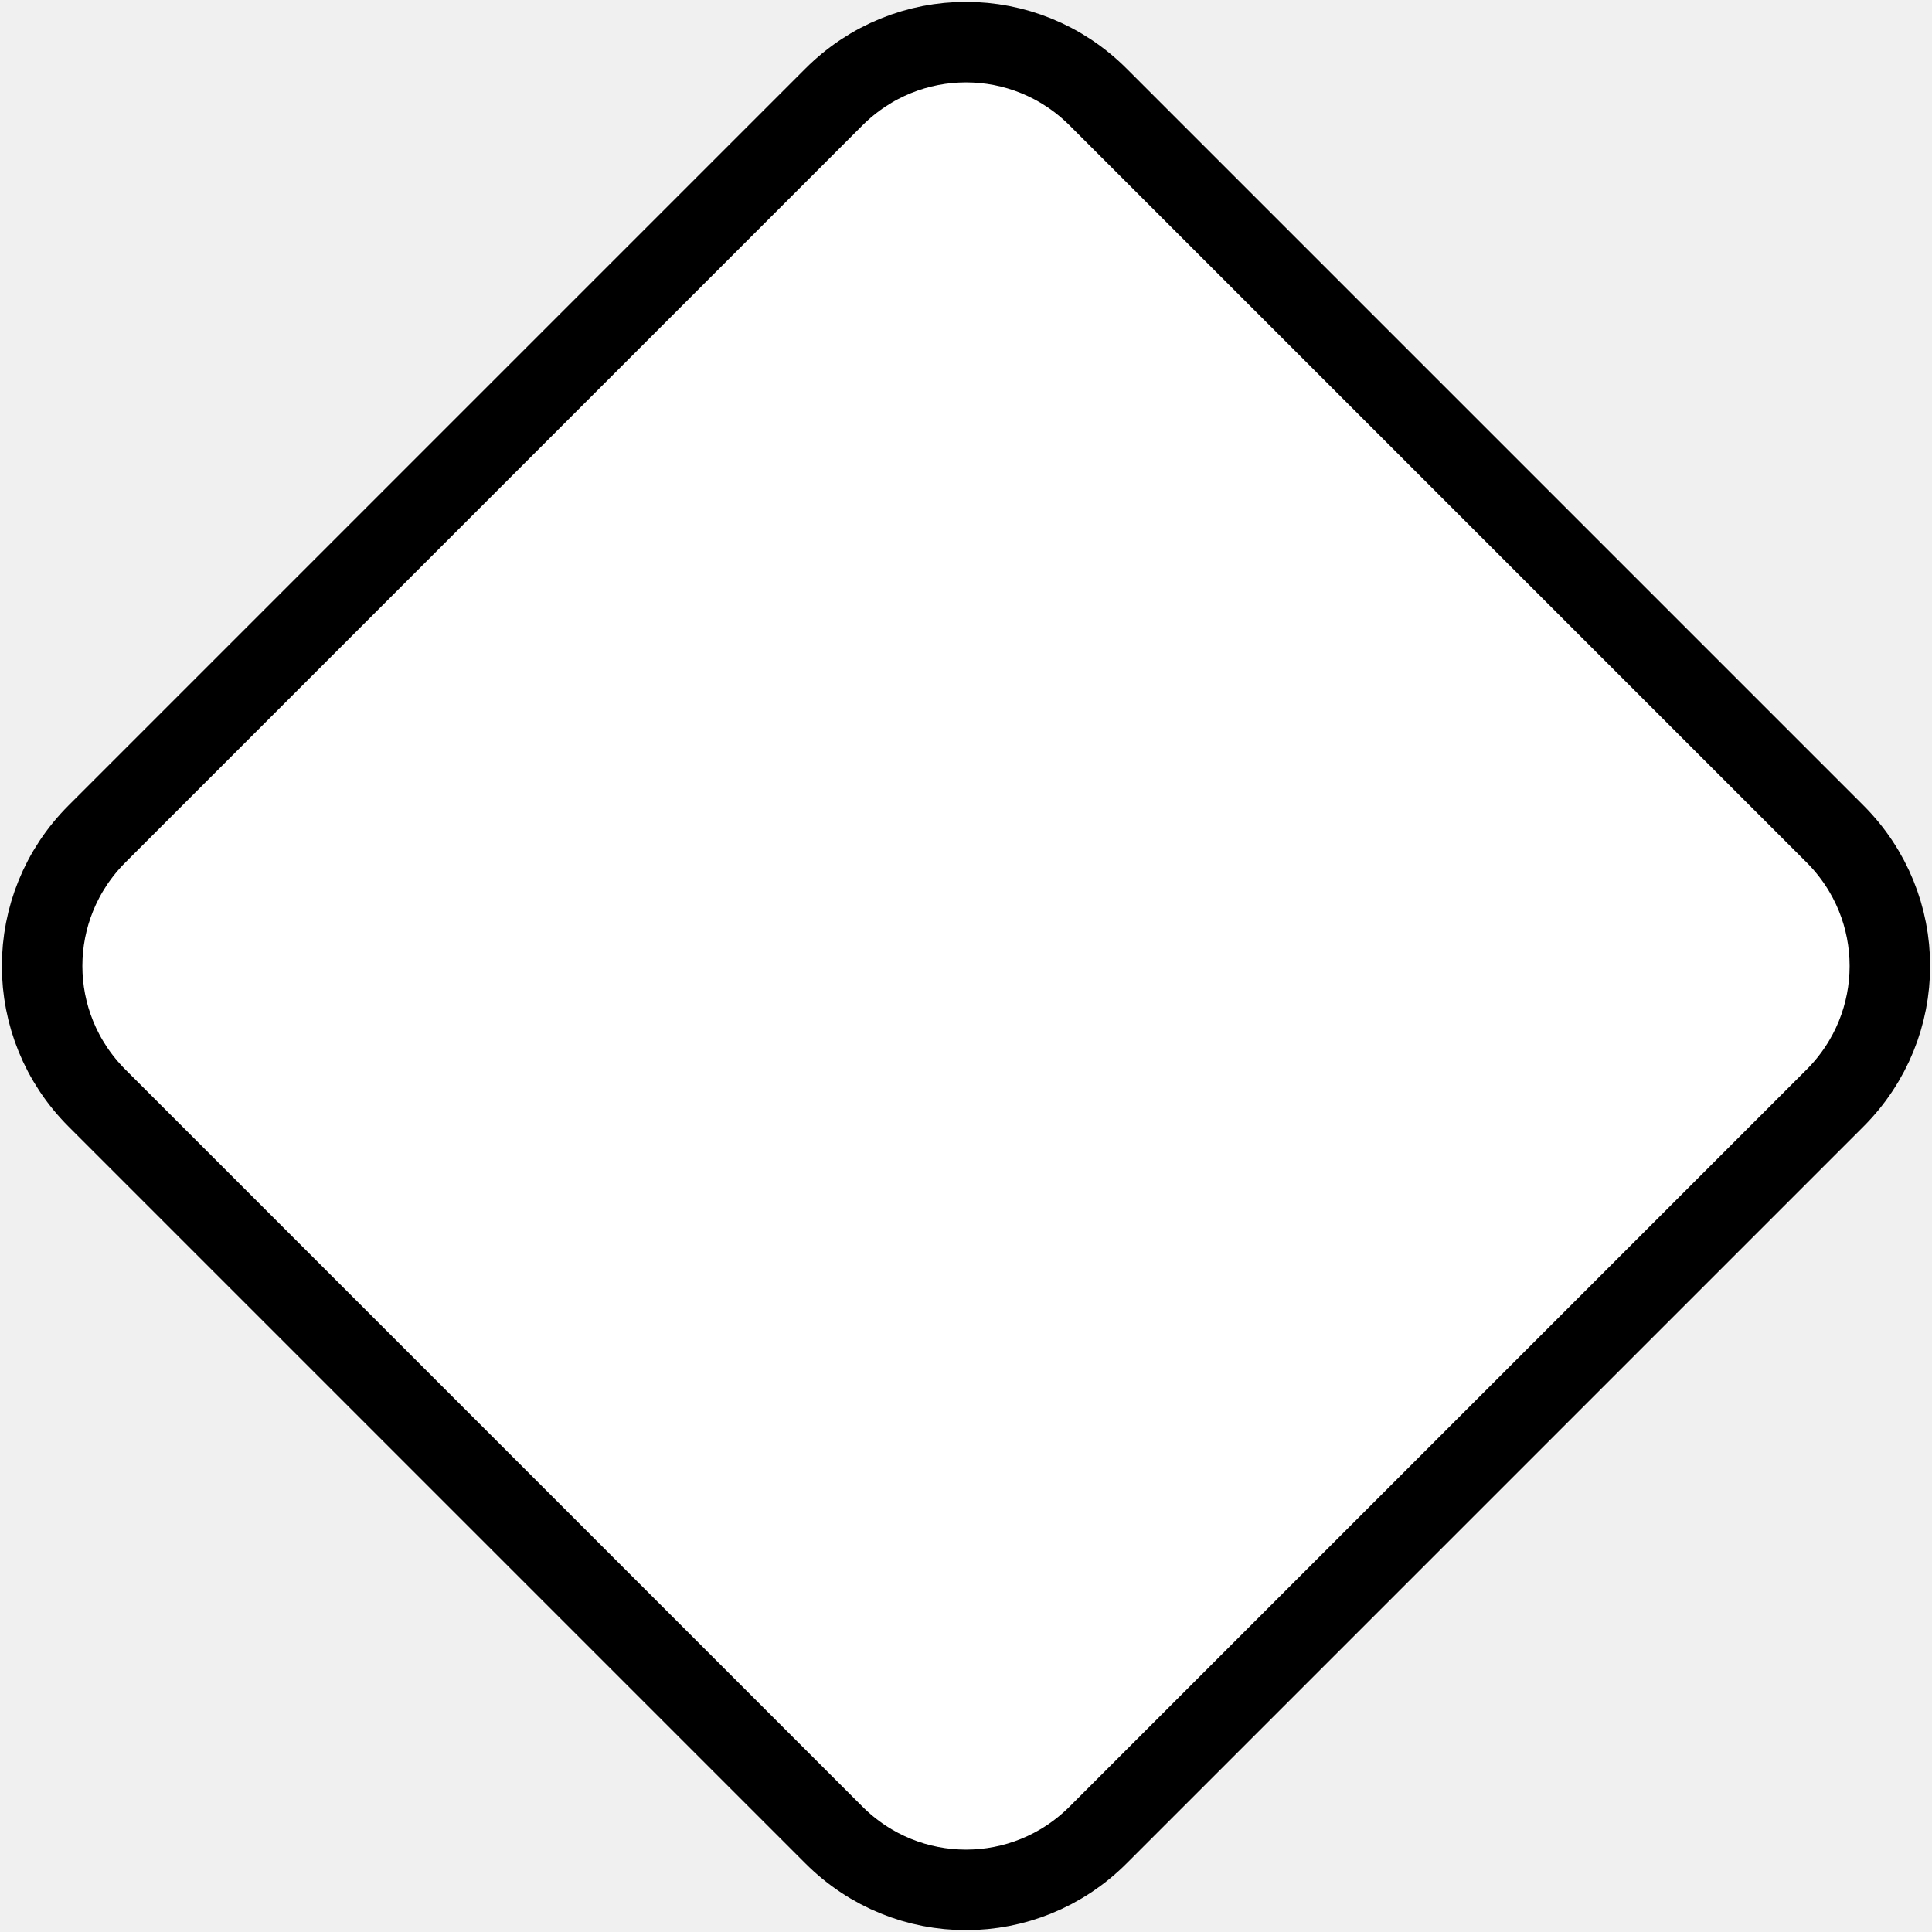
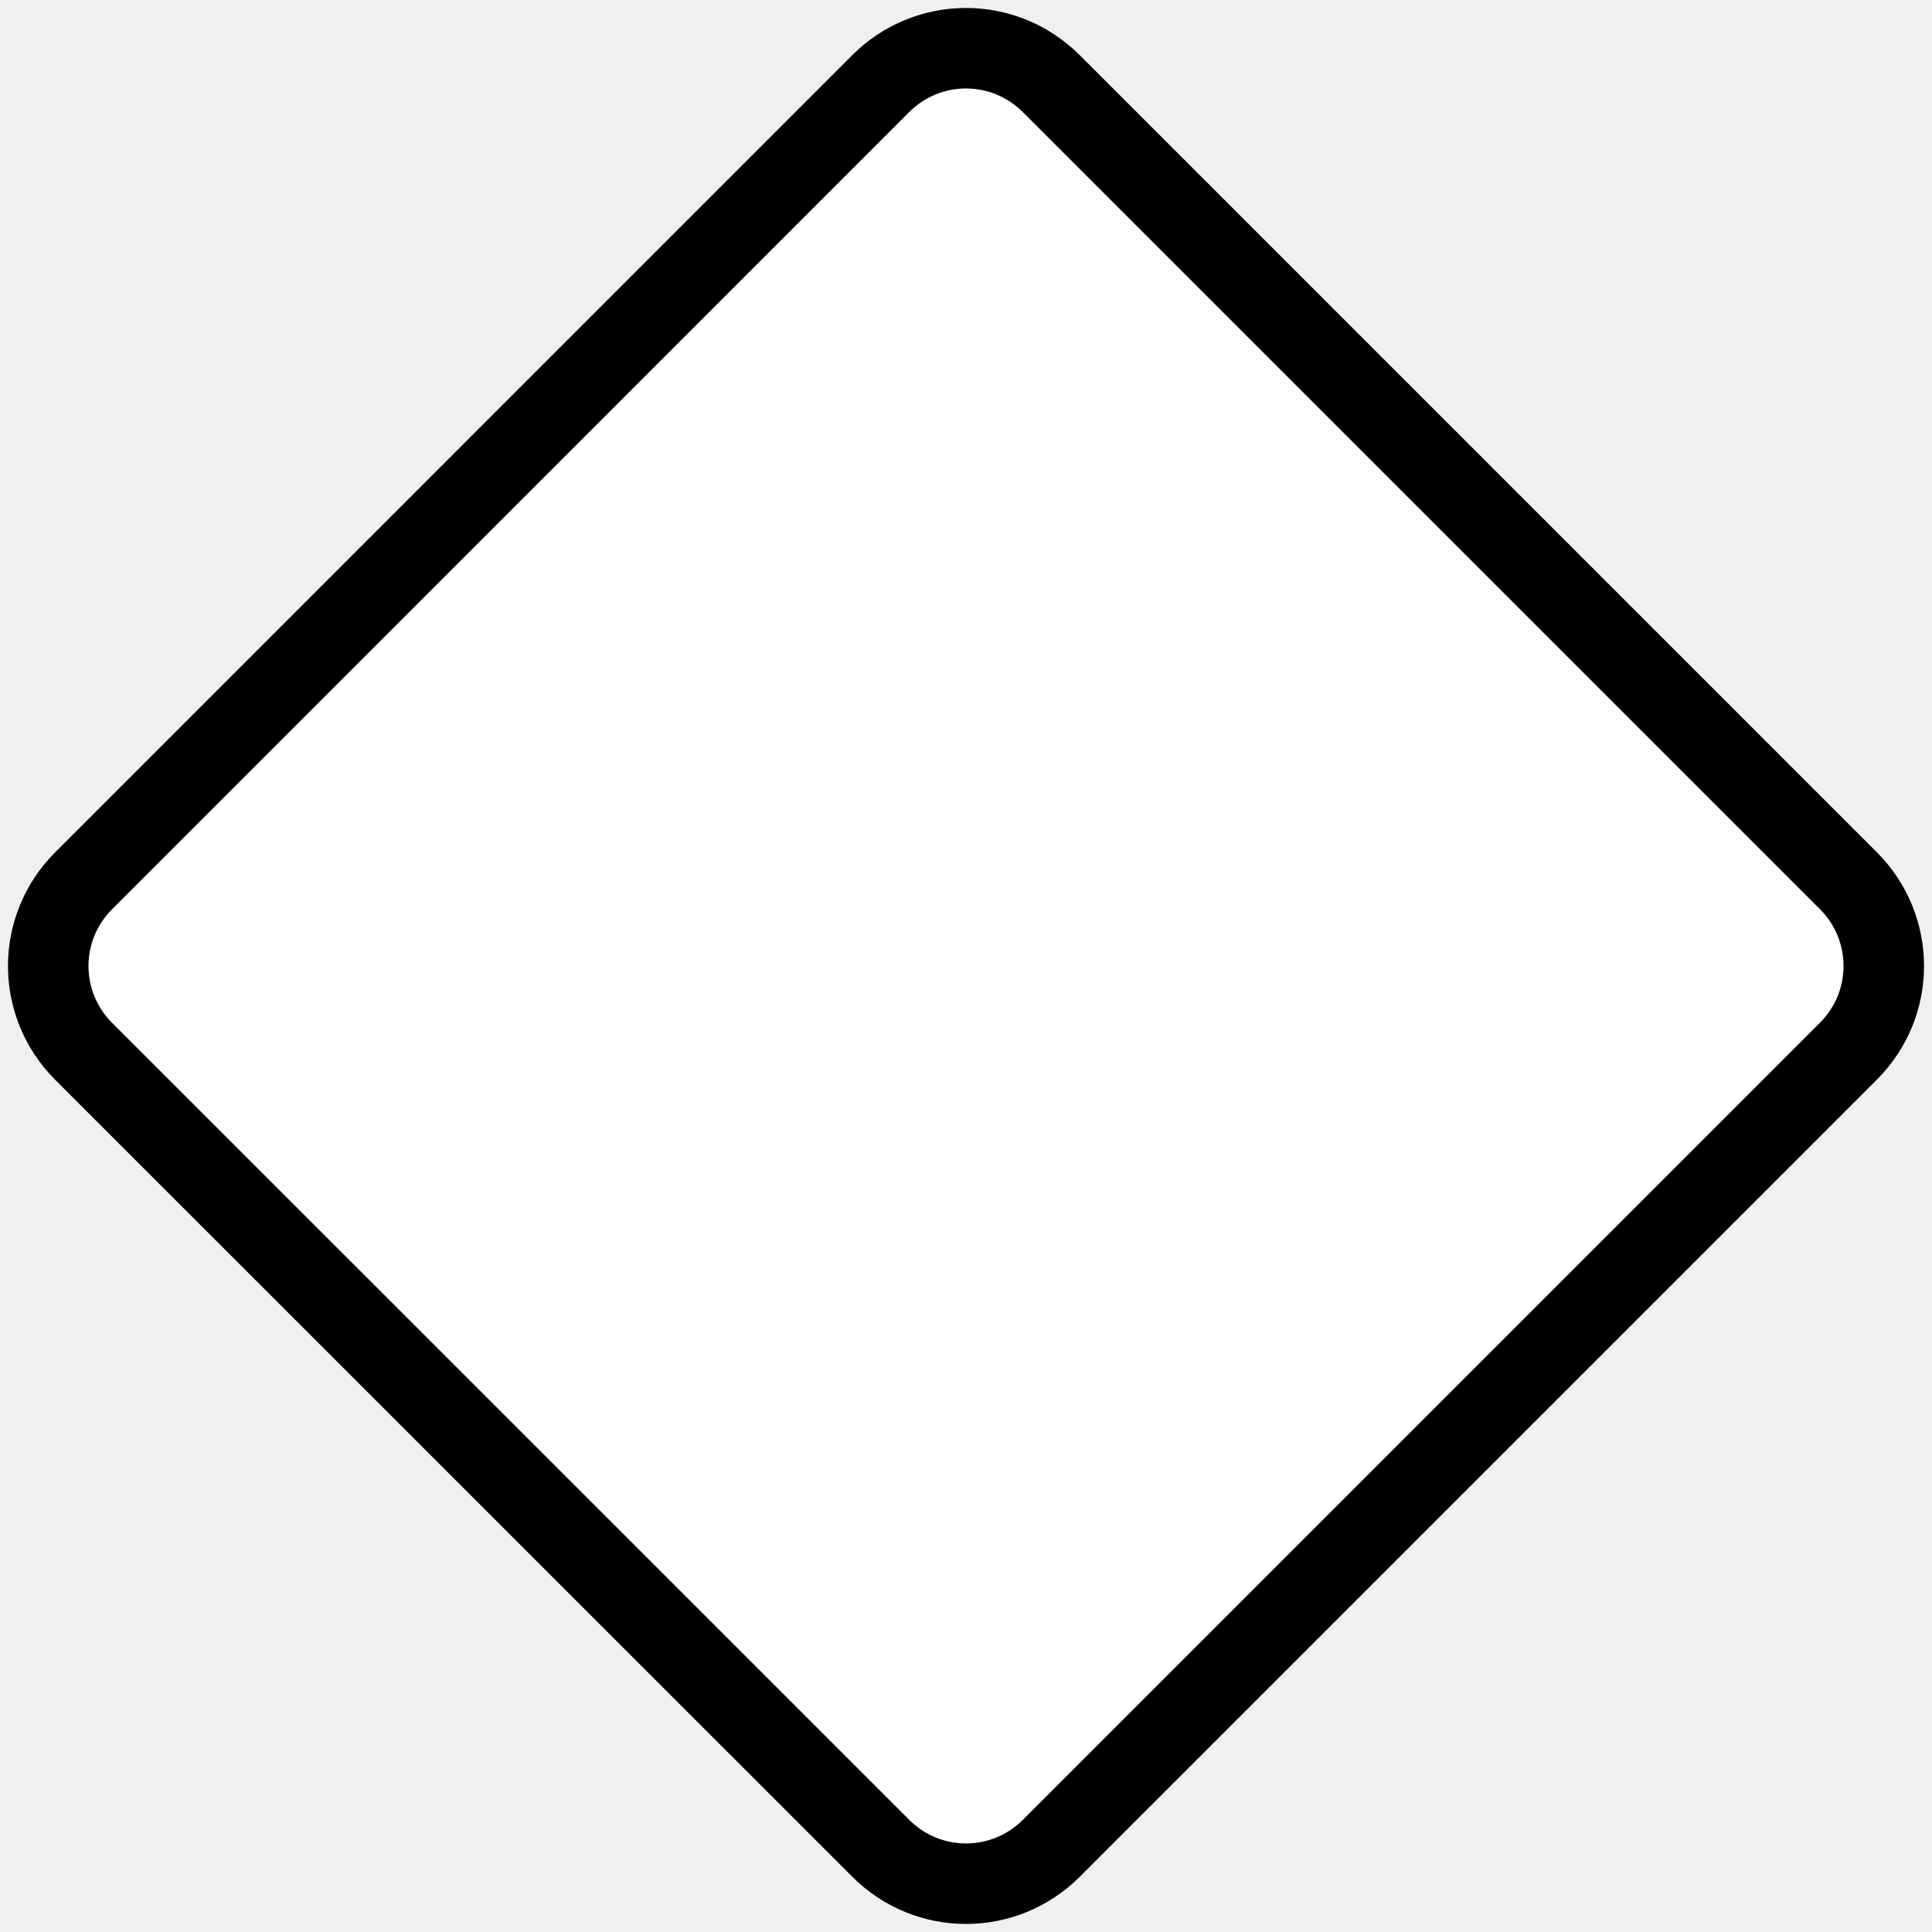
<svg xmlns="http://www.w3.org/2000/svg" width="24" height="24" version="1.0">
-   <path style="fill:#fff;stroke:#000" d="m 13.641,1.205 9.154,9.154 c 0.909,0.909 0.909,2.373 0,3.282 l -9.154,9.154 c -0.909,0.909 -2.373,0.909 -3.282,0 L 1.205,13.641 c -0.909,-0.909 -0.909,-2.373 -1e-7,-3.282 l 9.154,-9.154 c 0.909,-0.909 2.373,-0.909 3.282,0 z" />
+   <path style="fill:#fff;fill-rule:evenodd;stroke:#000;stroke-linejoin:round" d="m 13.061,1.04 9.899,9.899 c 0.588,0.588 0.588,1.534 0,2.121 l -9.899,9.899 c -0.588,0.588 -1.534,0.588 -2.121,0 L 1.04,13.061 c -0.588,-0.588 -0.588,-1.534 0,-2.121 L 10.939,1.04 c 0.588,-0.588 1.534,-0.588 2.121,0 z" />
</svg>
